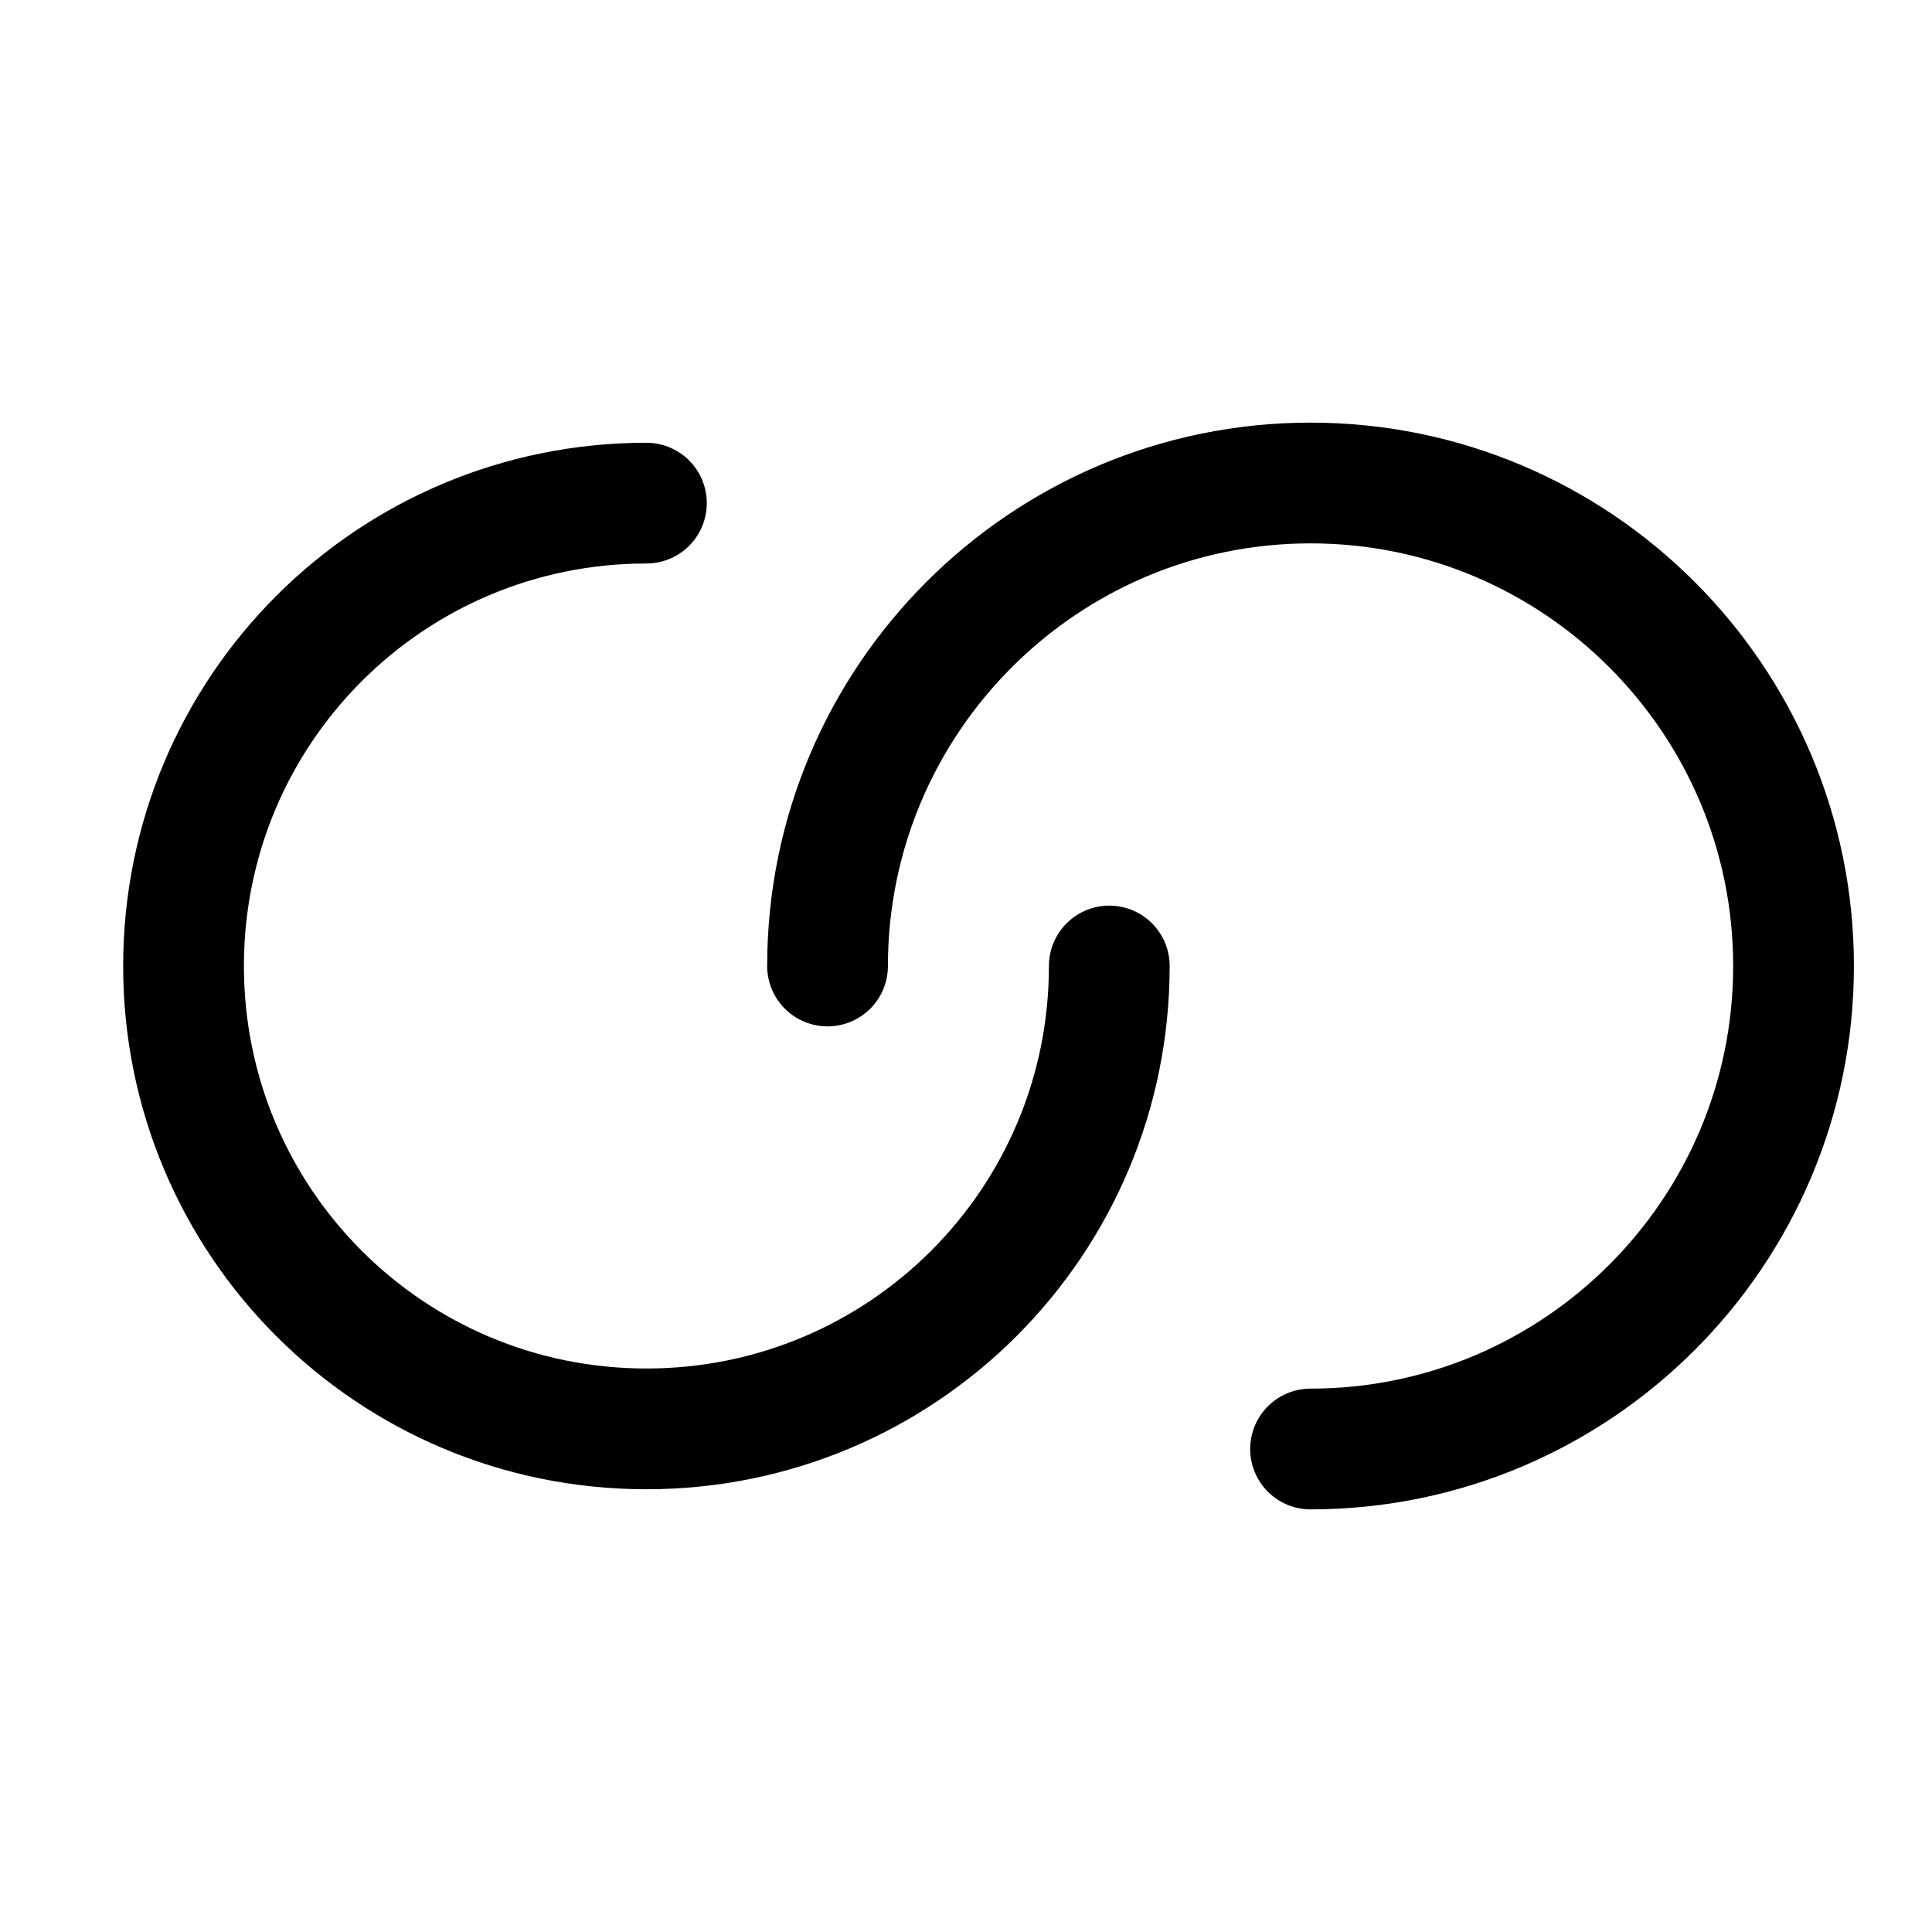
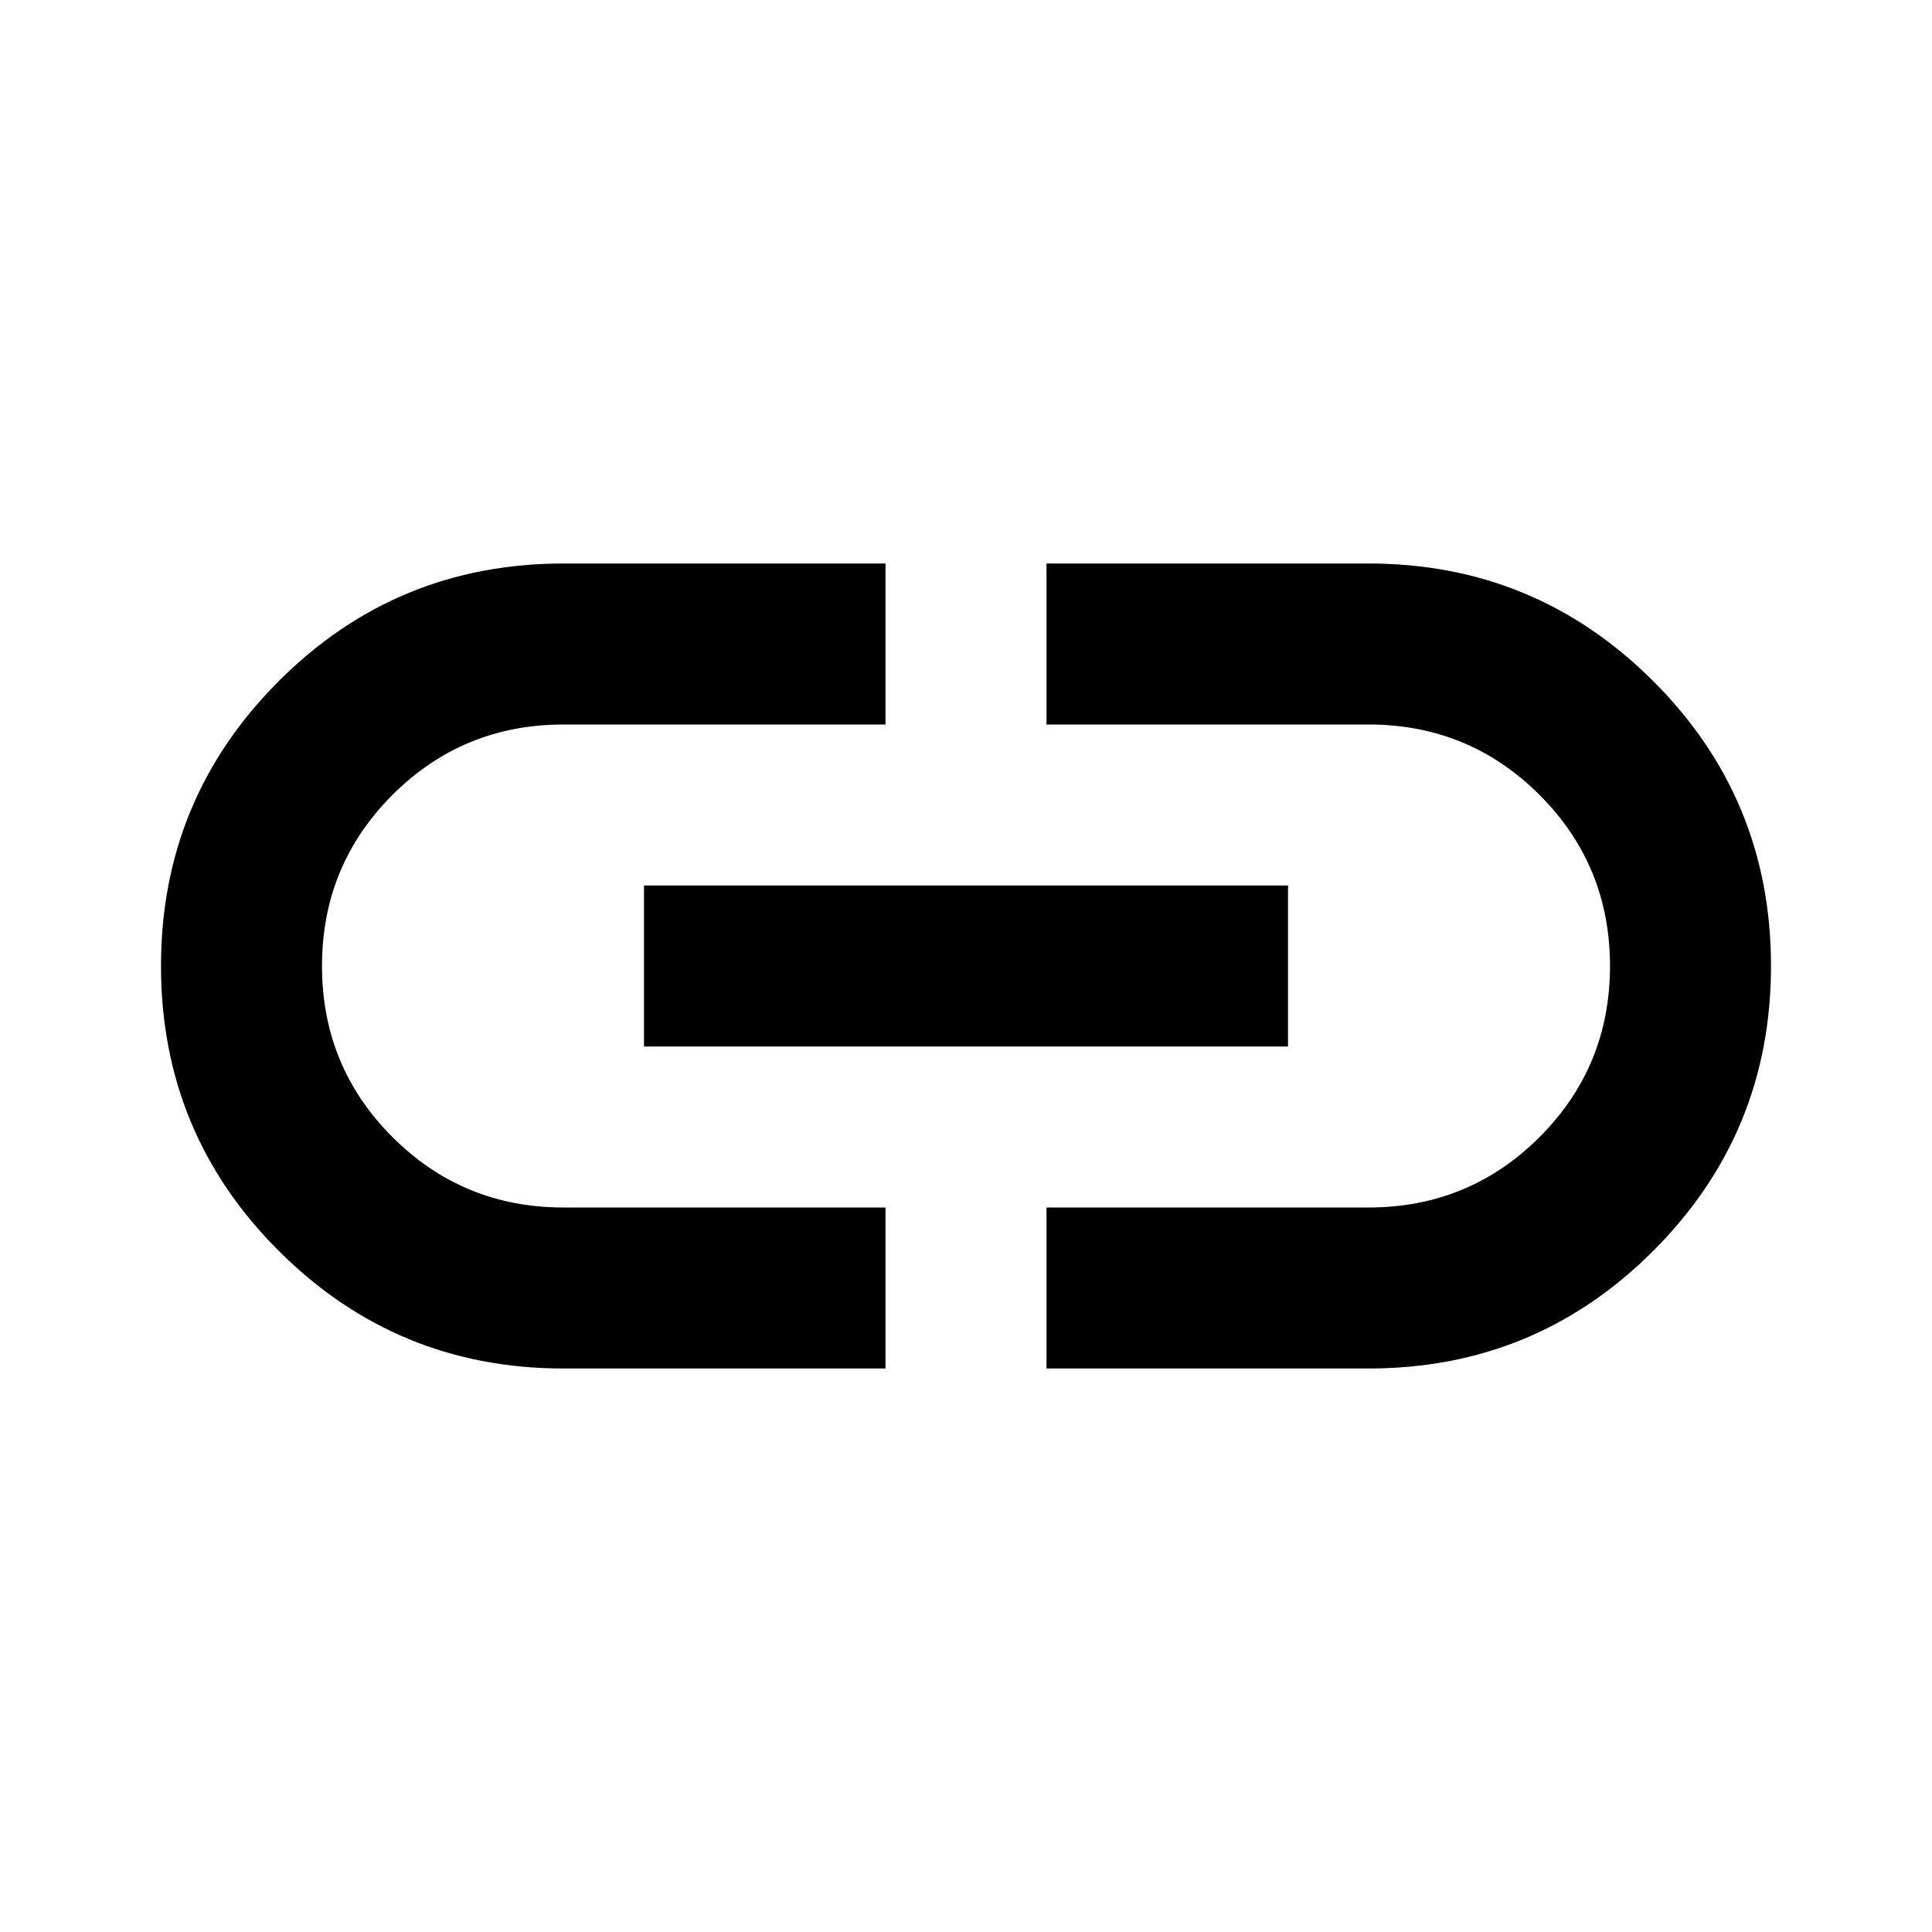
- <svg xmlns="http://www.w3.org/2000/svg" width="24" height="24" viewBox="0 0 24 24" fill="none">
-   <path d="M13.78 12c0 3.18-2.57 5.75-5.75 5.75S2.28 15.18 2.28 12s2.57-5.75 5.75-5.75M10.28 12c0-3.31 2.69-6 6-6s6 2.69 6 6-2.69 6-6 6" stroke="currentColor" stroke-width="1.5" stroke-linecap="round" stroke-linejoin="round" />
+ <svg xmlns="http://www.w3.org/2000/svg" viewBox="0 0 24 24">
+   <path d="m11 17h-4c-1.383 0-2.562-.487-3.538-1.462s-1.462-2.154-1.462-3.538.487-2.562 1.462-3.538 2.154-1.462 3.538-1.462h4v2h-4c-.833 0-1.542.292-2.125.875-.583.583-.875 1.292-.875 2.125s.292 1.542.875 2.125 1.292.875 2.125.875h4zm-3-4v-2h8v2zm5 4v-2h4c.833 0 1.542-.292 2.125-.875s.875-1.292.875-2.125-.292-1.542-.875-2.125c-.583-.583-1.292-.875-2.125-.875h-4v-2h4c1.383 0 2.562.487 3.538 1.462s1.462 2.154 1.462 3.538-.487 2.562-1.462 3.538-2.154 1.462-3.538 1.462z" />
</svg>
